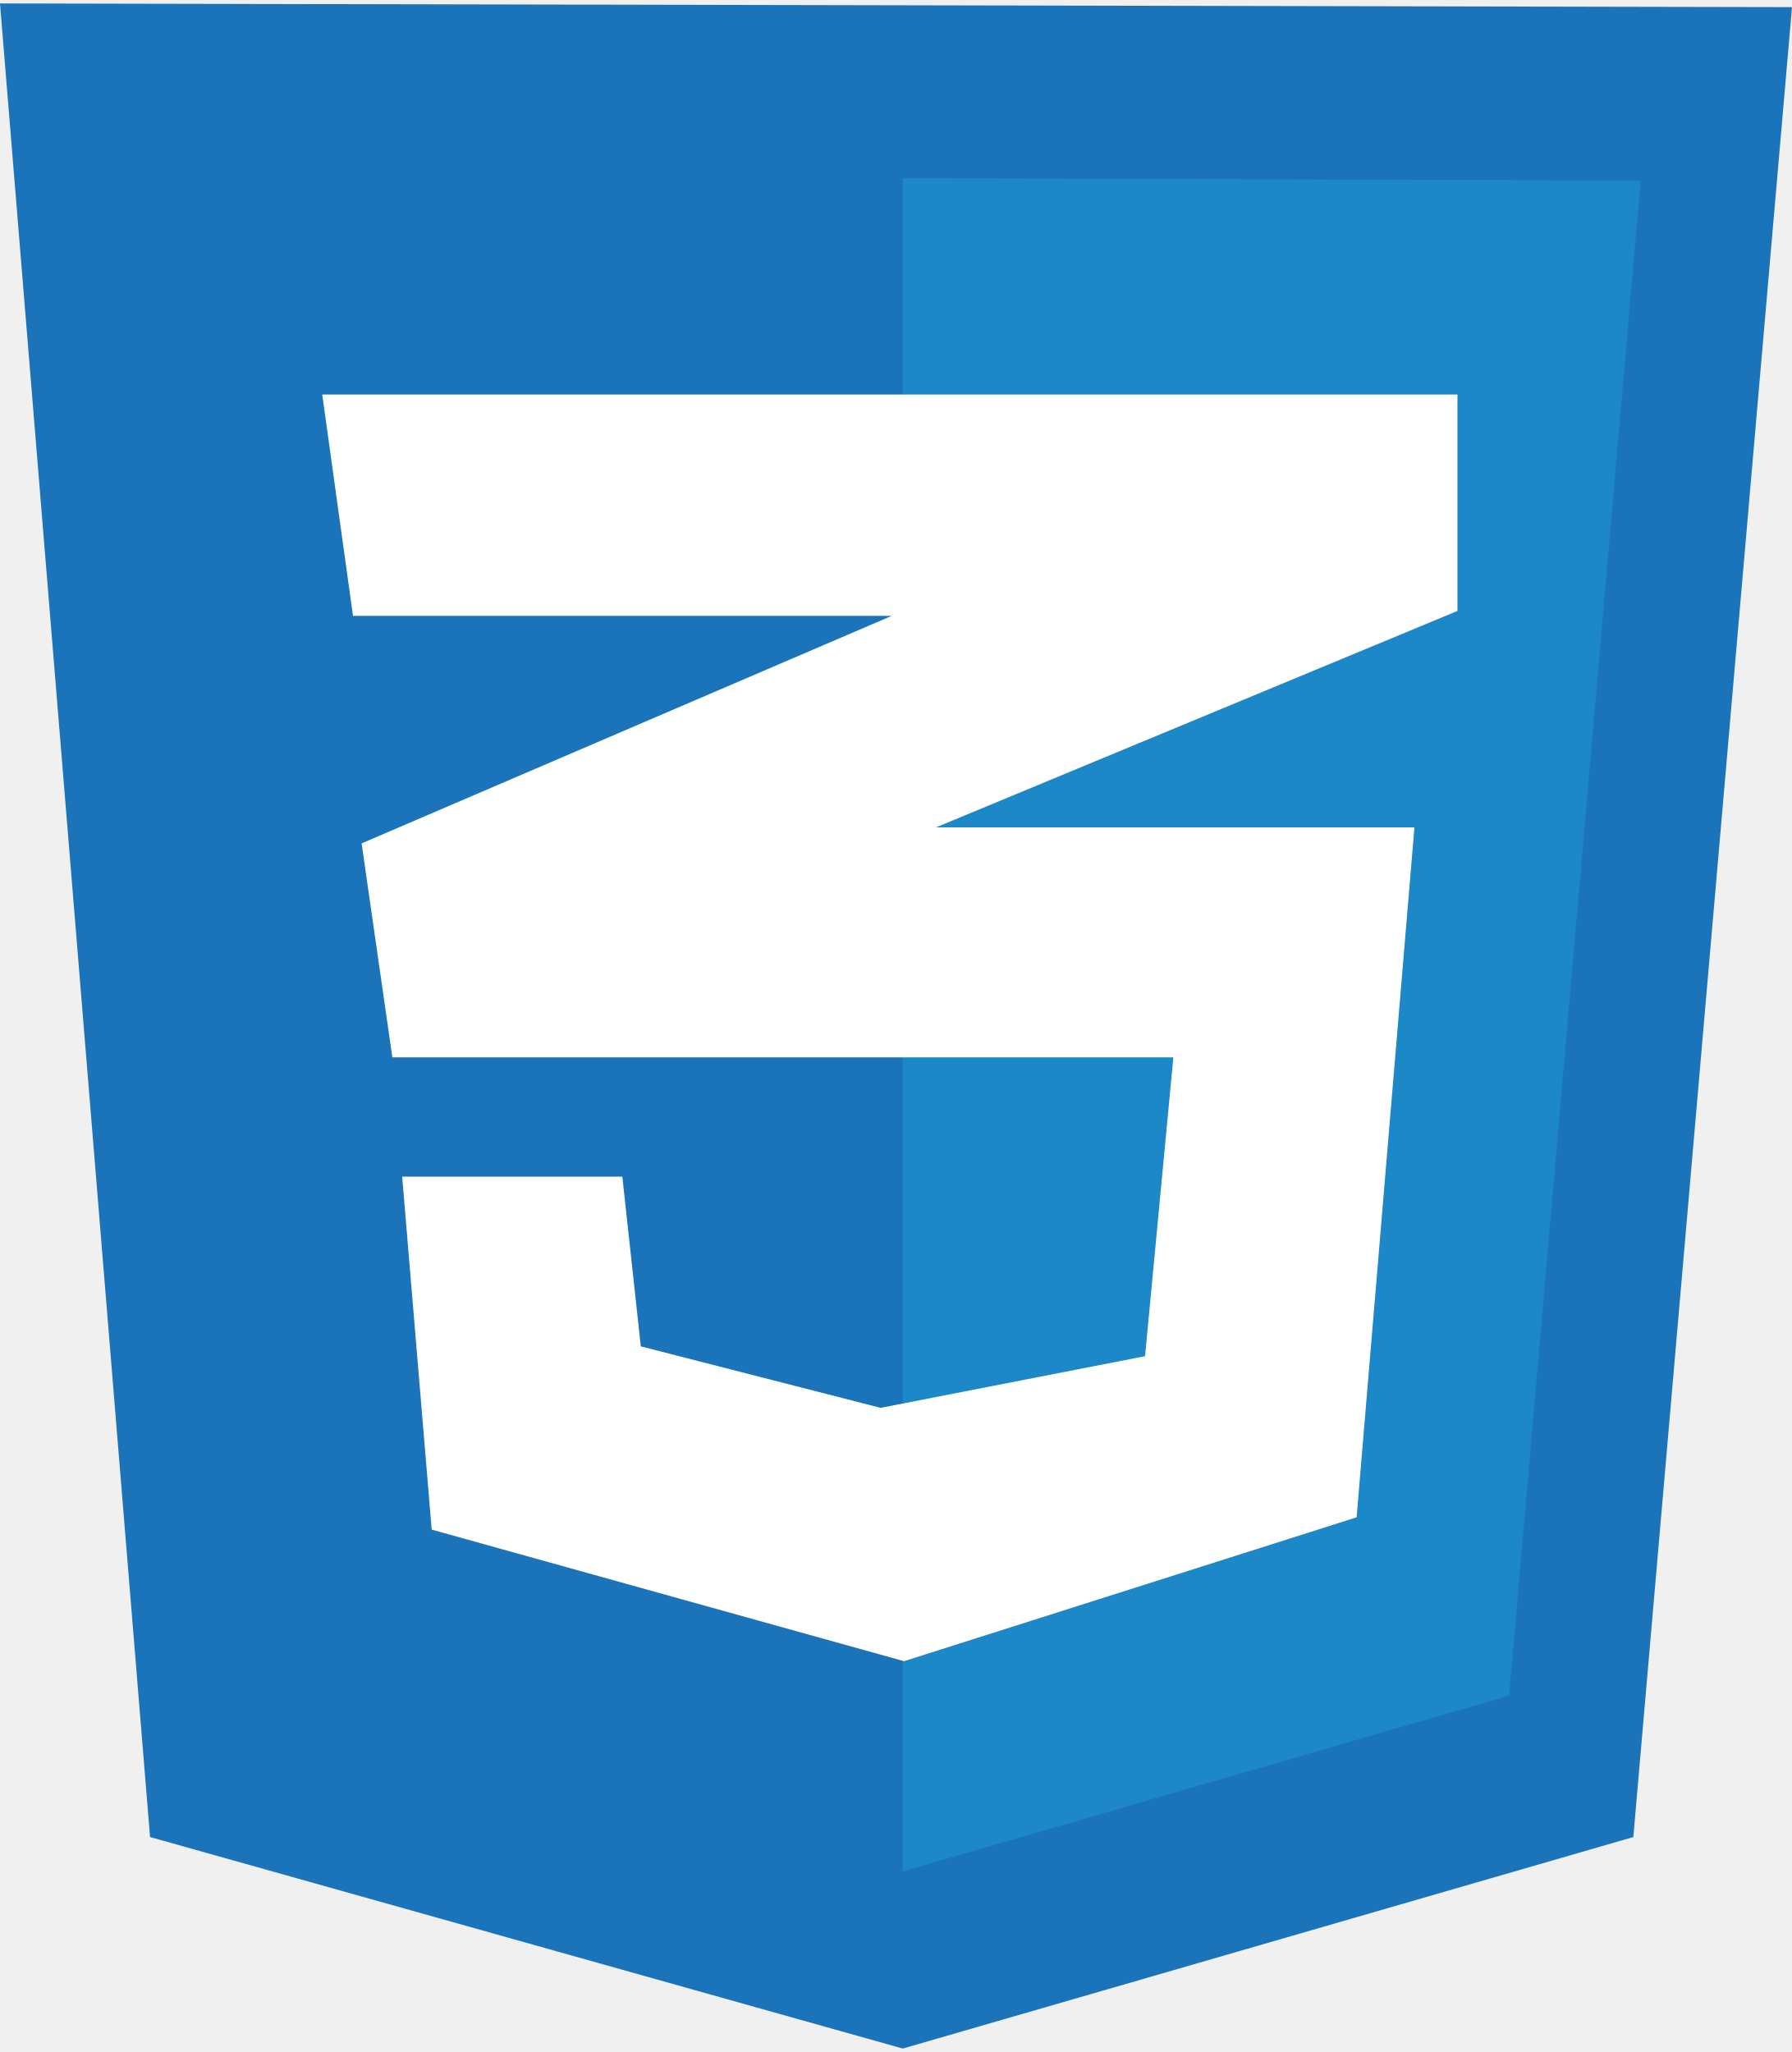
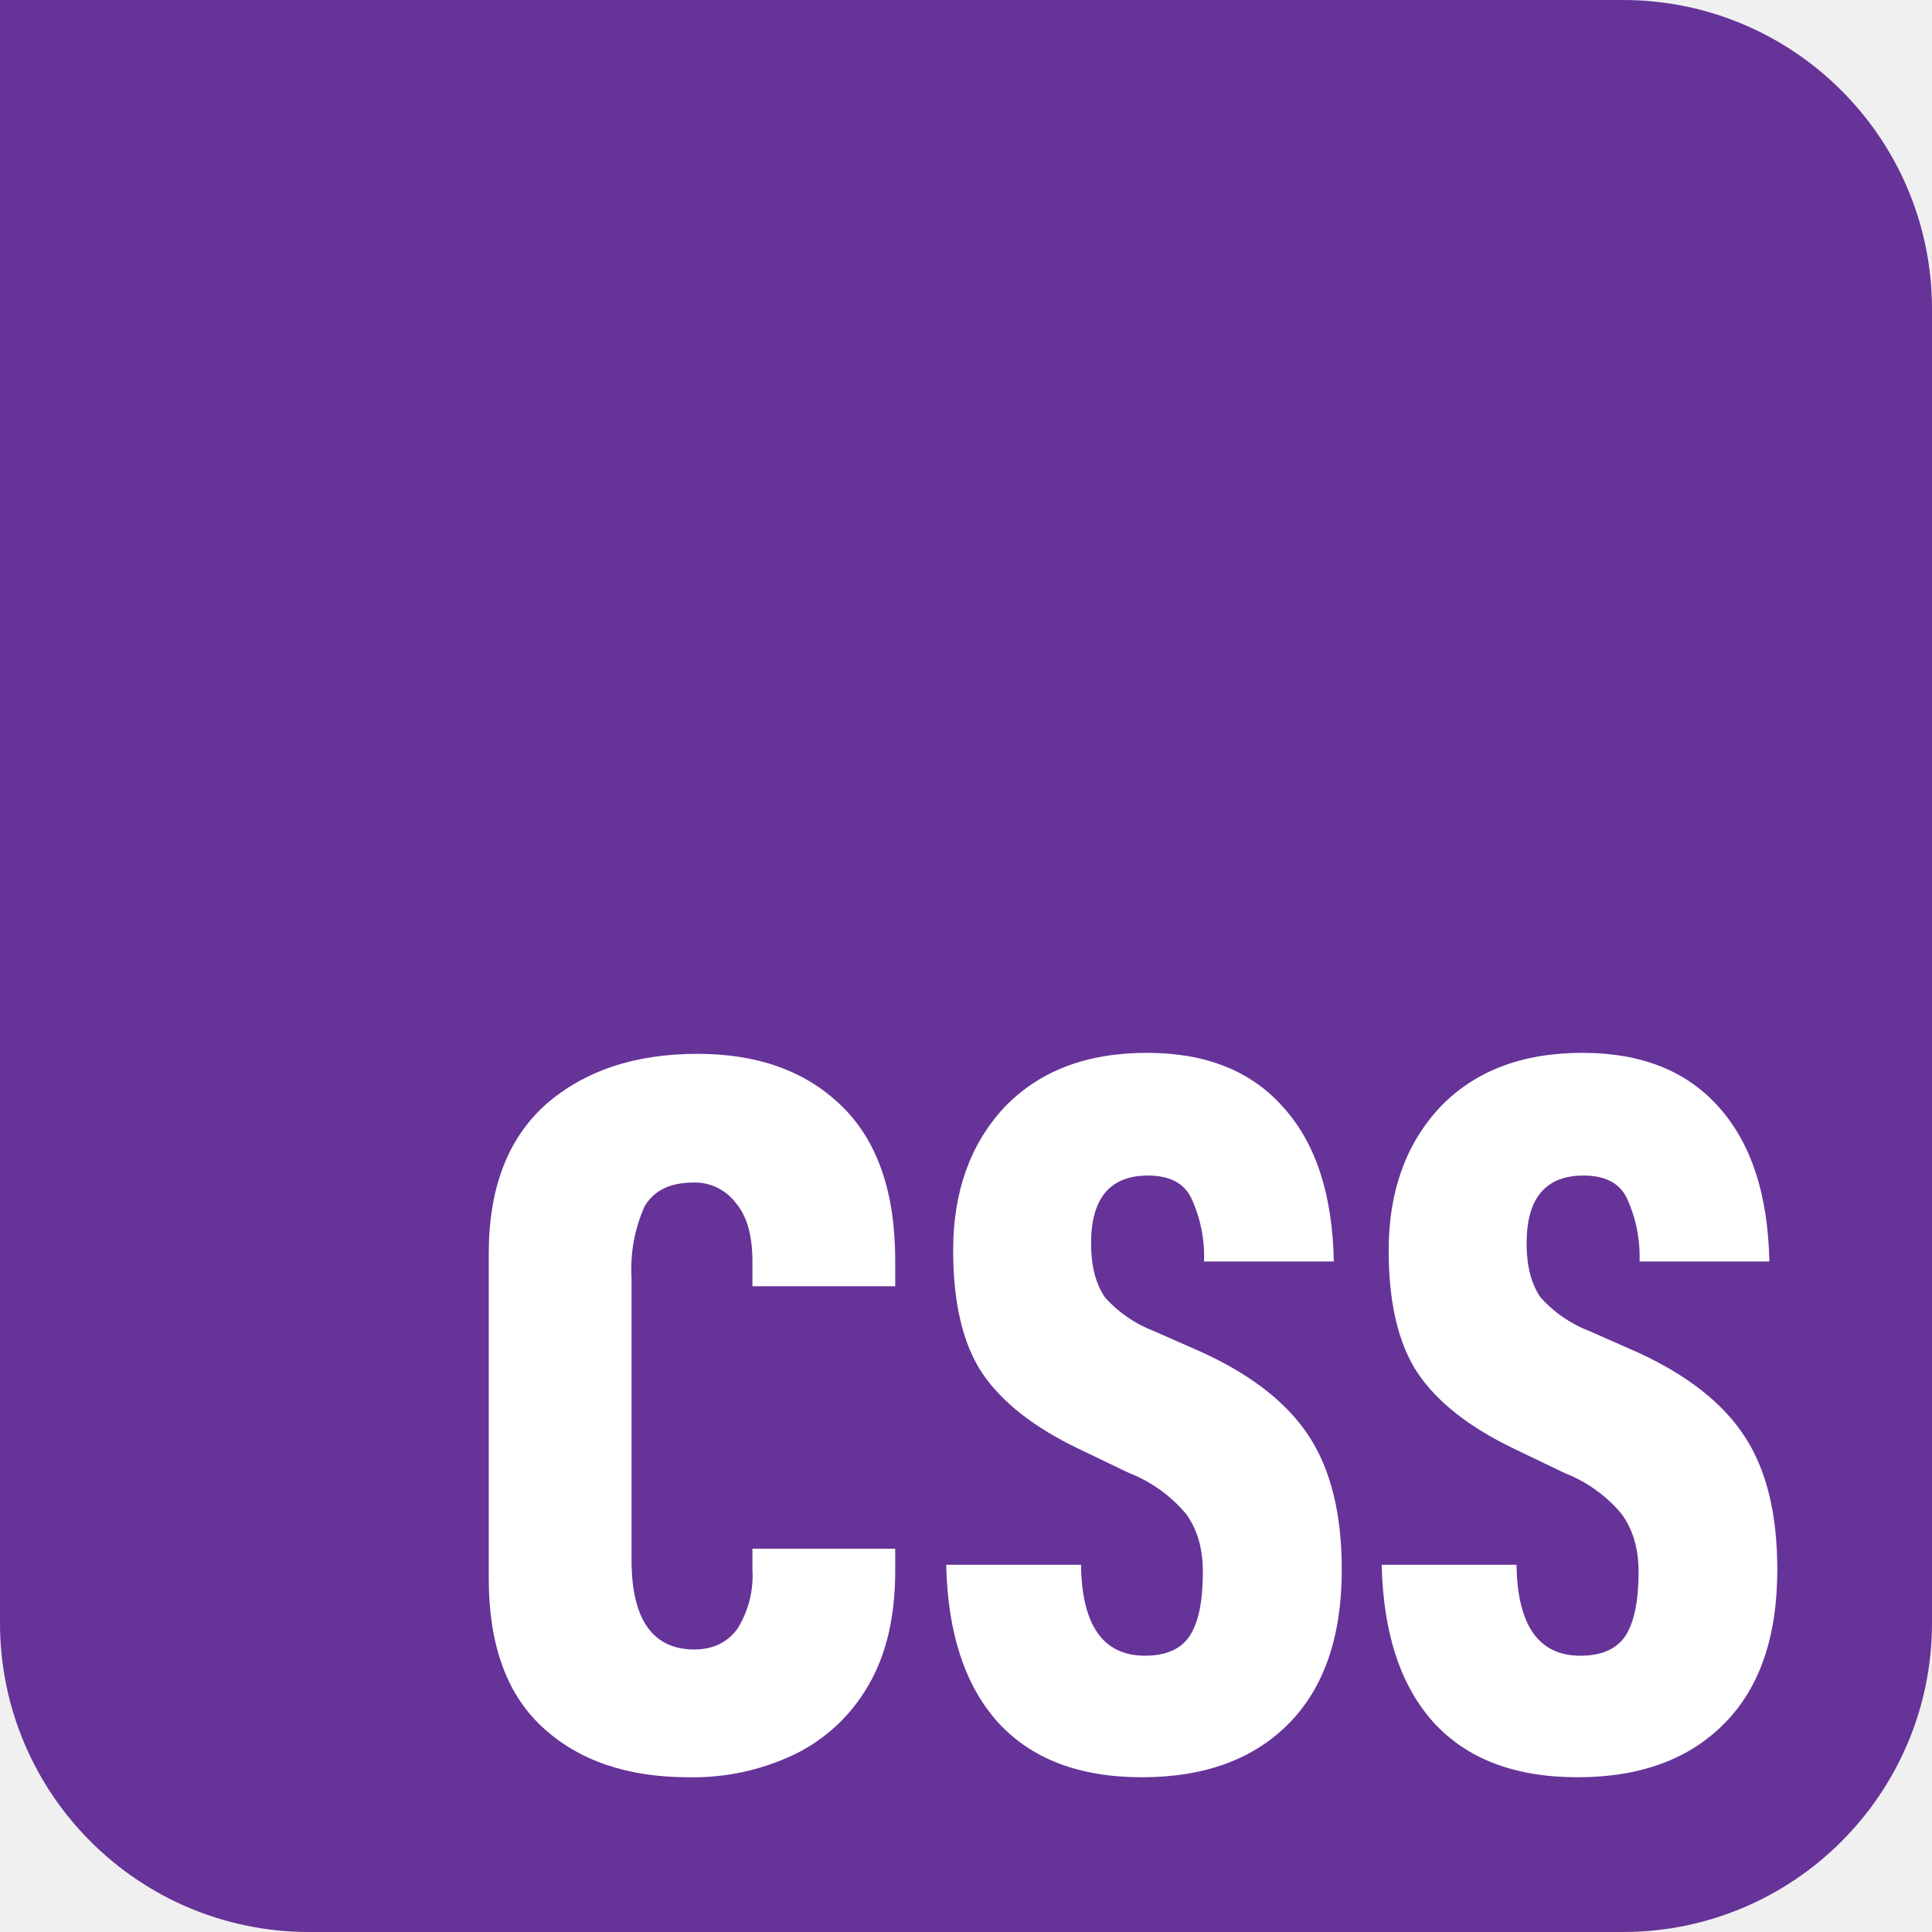
- <svg xmlns="http://www.w3.org/2000/svg" fill="none" height="2500" width="2183" viewBox="0 0 124 141.53">
-   <path d="M10.383 126.892L0 0l124 .255-10.979 126.637-50.553 14.638z" fill="#1b73ba" />
-   <path d="M62.468 129.275V12.085l51.064.17-9.106 104.85z" fill="#1c88c7" />
-   <path d="M100.851 27.064H22.298l2.128 15.318h37.276l-36.68 15.745 2.127 14.808h54.043l-1.958 20.68-18.298 3.575-16.595-4.255-1.277-11.745H27.83l2.042 24.426 32.681 9.106 31.32-9.957 4-47.745H64.765l36.085-14.978z" fill="#fff" />
+ <svg xmlns="http://www.w3.org/2000/svg" width="1000" height="1000" viewBox="0 0 1000 1000" role="img" aria-labelledby="css-logo-title css-logo-description">
+   <path fill="#639" d="M0 0H840A160 160 0 0 1 1000 160V840A160 160 0 0 1 840 1000H160A160 160 0 0 1 0 840V0Z" />
+   <path fill="#fff" d="M816.54 919.9c-32.39 0-57.16-9.42-74.5-28.35-17.15-19.03-26.08-46.18-26.88-81.64h69.8c.4 31.36 11.42 47.08 33.08 47.08 11.04 0 18.86-3.5 23.37-10.42 4.41-6.9 6.72-17.93 6.72-33.05 0-12.02-3.01-22.04-8.83-29.95a73.2 73.2 0 0 0-29.48-21.14L783.95 750c-23.06-11.02-39.81-24.04-50.14-39.27-10.03-15.13-15.04-36.36-15.04-63.5 0-30.36 8.83-55 26.37-73.94 18.05-18.93 42.62-28.34 74-28.34 30.3 0 53.76 9.31 70.3 27.84 16.85 18.64 25.67 45.28 26.38 80.14h-67.19c.4-11.4-1.9-22.72-6.72-33.06-3.8-7.6-11.23-11.41-22.26-11.41-19.65 0-29.48 11.71-29.48 35.05 0 11.83 2.4 21.04 7.22 28.05A65.18 65.18 0 0 0 822.76 689l24.77 10.92c25.57 11.72 44.02 26.05 55.35 43.38 11.43 17.23 17.05 40.27 17.05 69.12 0 34.56-9.03 61.1-27.38 79.63-18.25 18.53-43.62 27.85-76 27.85Zm-225.42 0c-32.4 0-57.16-9.42-74.51-28.35-17.15-19.03-26.07-46.18-26.87-81.64h69.79c.4 31.36 11.43 47.08 33.1 47.08 11.02 0 18.84-3.5 23.25-10.42 4.52-6.9 6.72-17.93 6.72-33.05 0-12.02-2.9-22.04-8.72-29.95a73.2 73.2 0 0 0-29.48-21.14L558.53 750c-23.07-11.02-39.81-24.04-50.14-39.27-10.03-15.13-15.04-36.36-15.04-63.5 0-30.36 8.82-55 26.37-73.94 18.05-18.93 42.62-28.34 74-28.34 30.29 0 53.75 9.31 70.2 27.84 17.05 18.64 25.77 45.28 26.47 80.14h-67.18c.4-11.4-1.9-22.72-6.72-33.06-3.81-7.6-11.23-11.41-22.26-11.41-19.66 0-29.49 11.71-29.49 35.05 0 11.83 2.41 21.04 7.22 28.05A65.18 65.18 0 0 0 597.33 689l24.77 10.92c25.57 11.72 44.02 26.05 55.36 43.38 11.33 17.23 17.04 40.27 17.04 69.12 0 34.56-9.12 61.1-27.37 79.63-18.25 18.53-43.62 27.85-76.01 27.85Zm-234.75 0c-31.7 0-56.86-8.62-75.51-25.85-18.65-17.12-27.88-42.87-27.88-76.93V648.83c0-33.85 9.83-59.5 29.48-77.13 19.96-17.43 46.13-26.24 78.52-26.24 31.39 0 56.15 9.01 74.5 26.84 18.56 17.93 27.88 44.58 27.88 80.14v13.32h-73.9v-12.92c0-13.72-3.01-23.84-8.83-30.45a26.46 26.46 0 0 0-21.66-10.32c-12.03 0-20.55 4.1-25.37 12.42a79.04 79.04 0 0 0-6.72 36.66v146.26c0 30.55 10.74 46.08 32.1 46.38 10.02 0 17.54-3.61 22.76-10.82a51.74 51.74 0 0 0 7.72-30.46V801.6h73.9v11.42c0 23.74-4.61 43.57-13.94 59.4a88.8 88.8 0 0 1-38.2 35.66 121.46 121.46 0 0 1-54.85 11.82Z" />
</svg>
